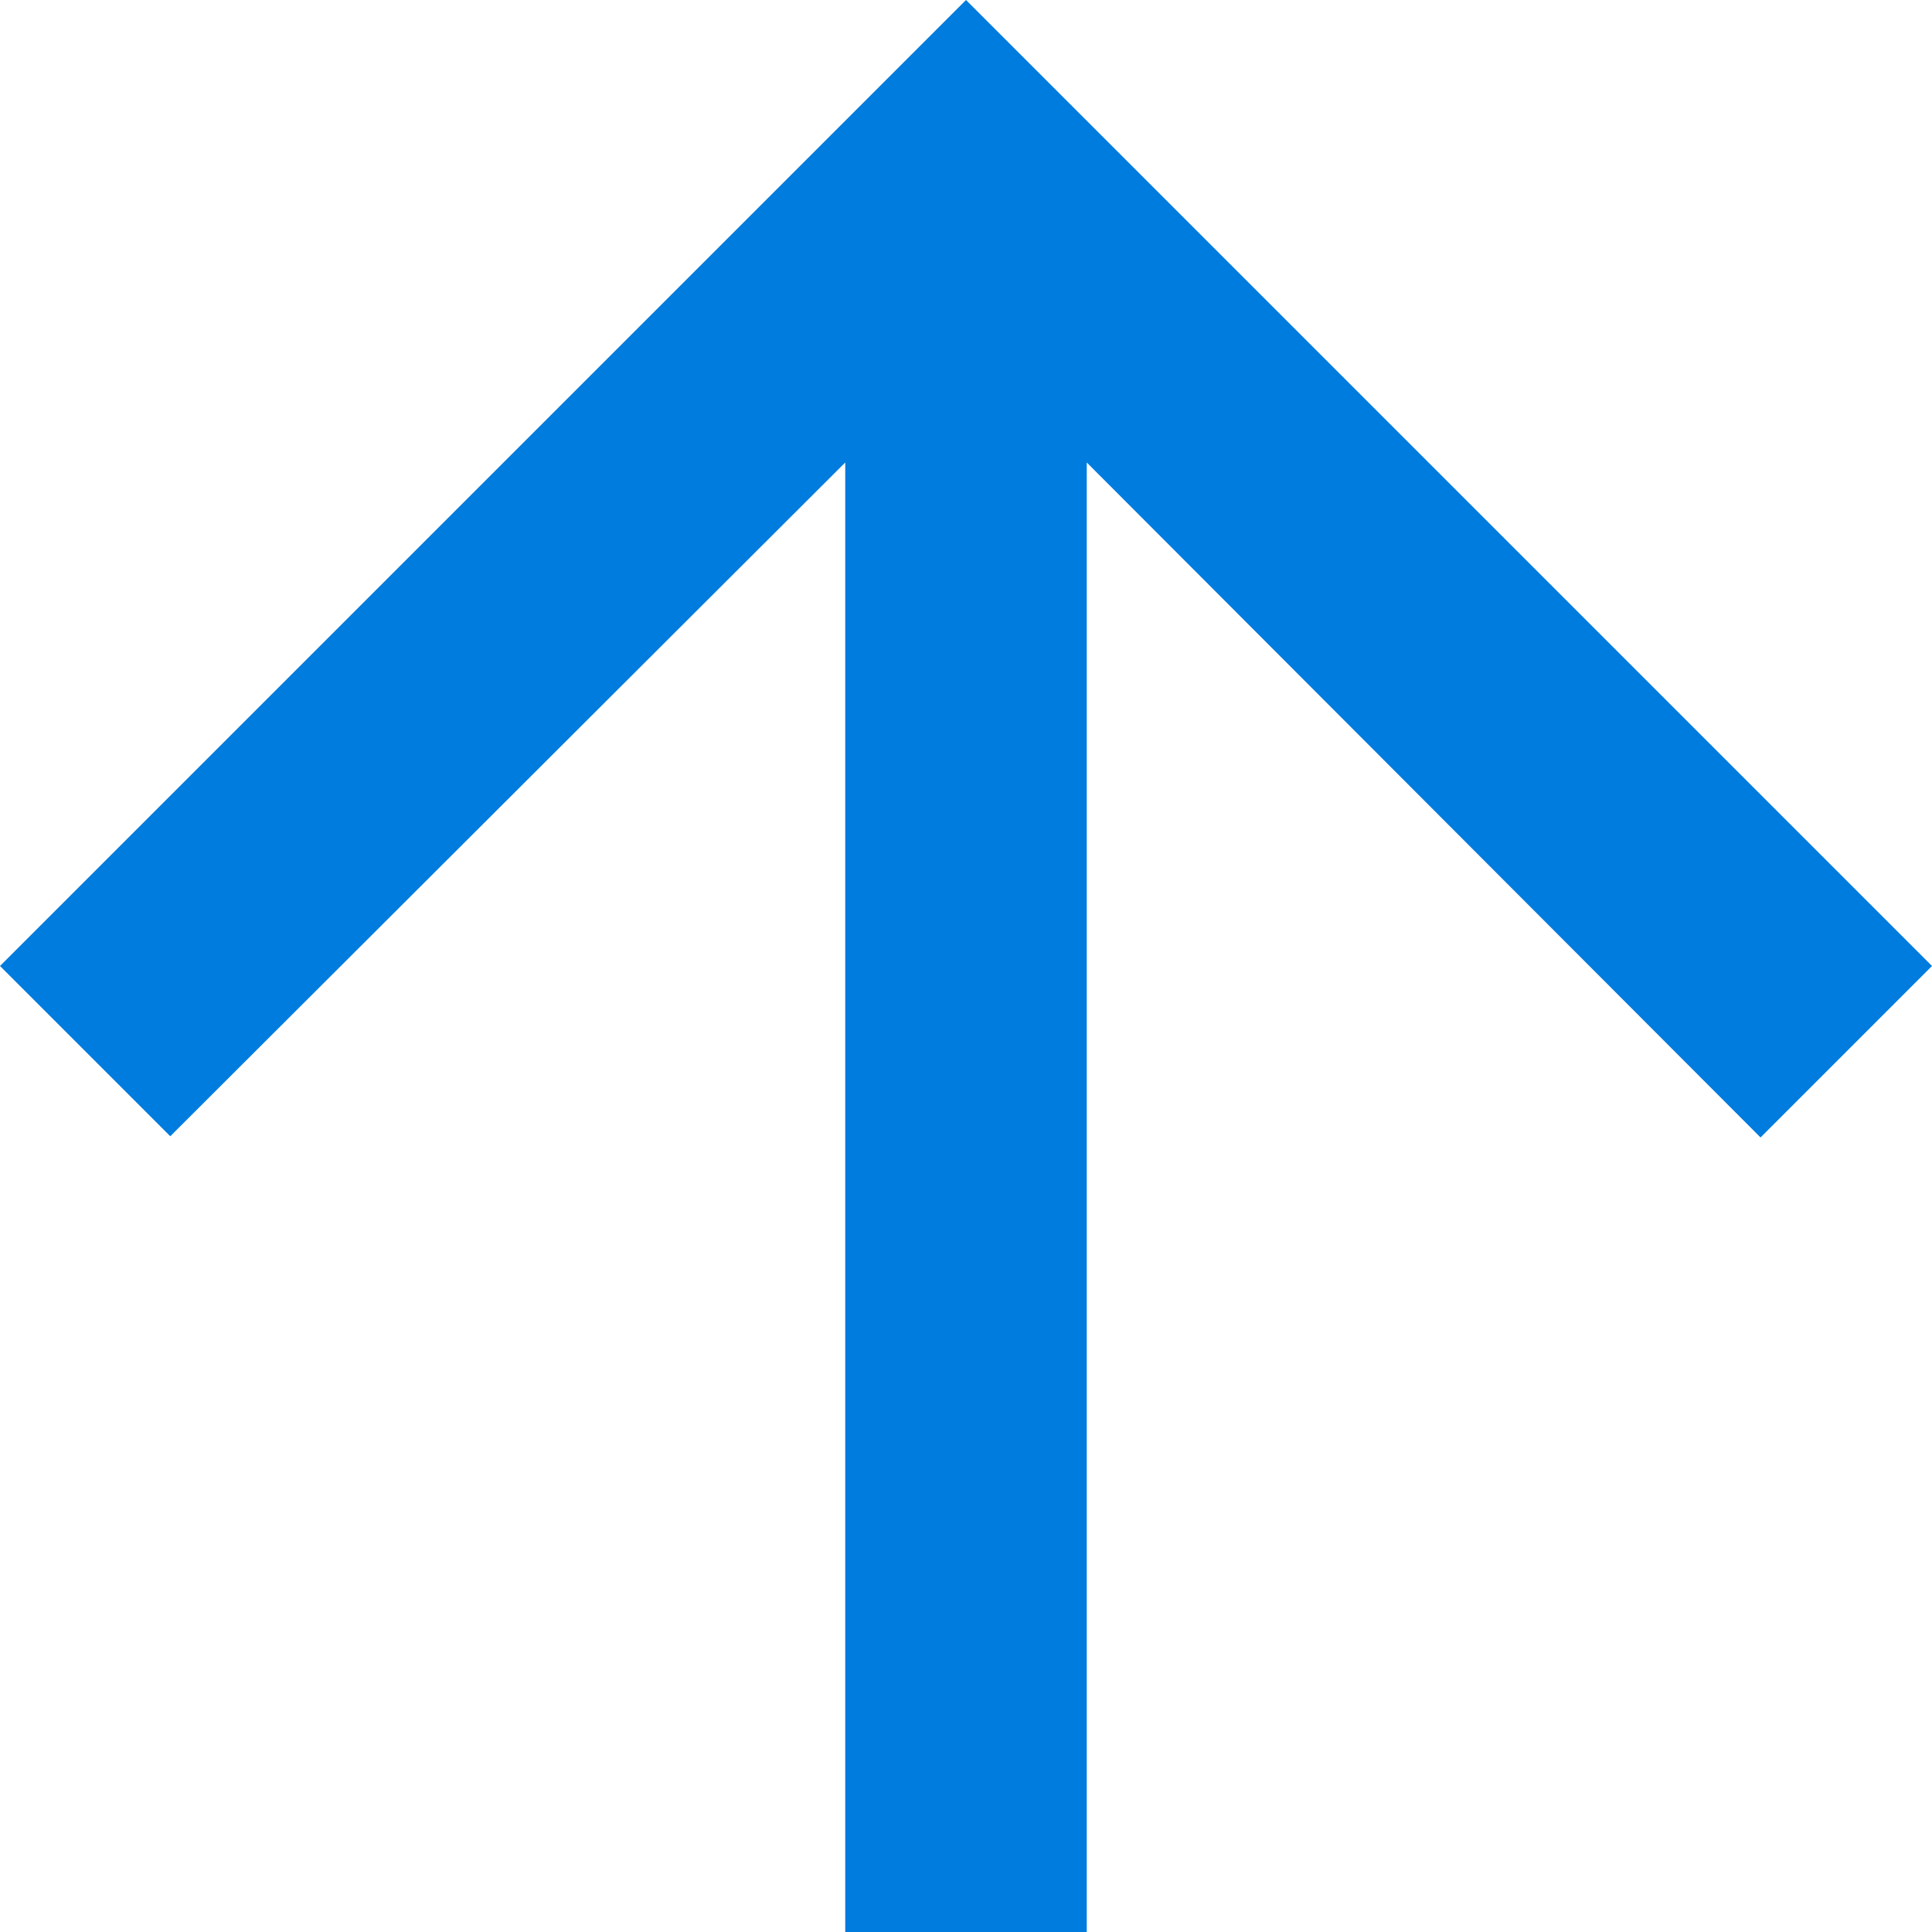
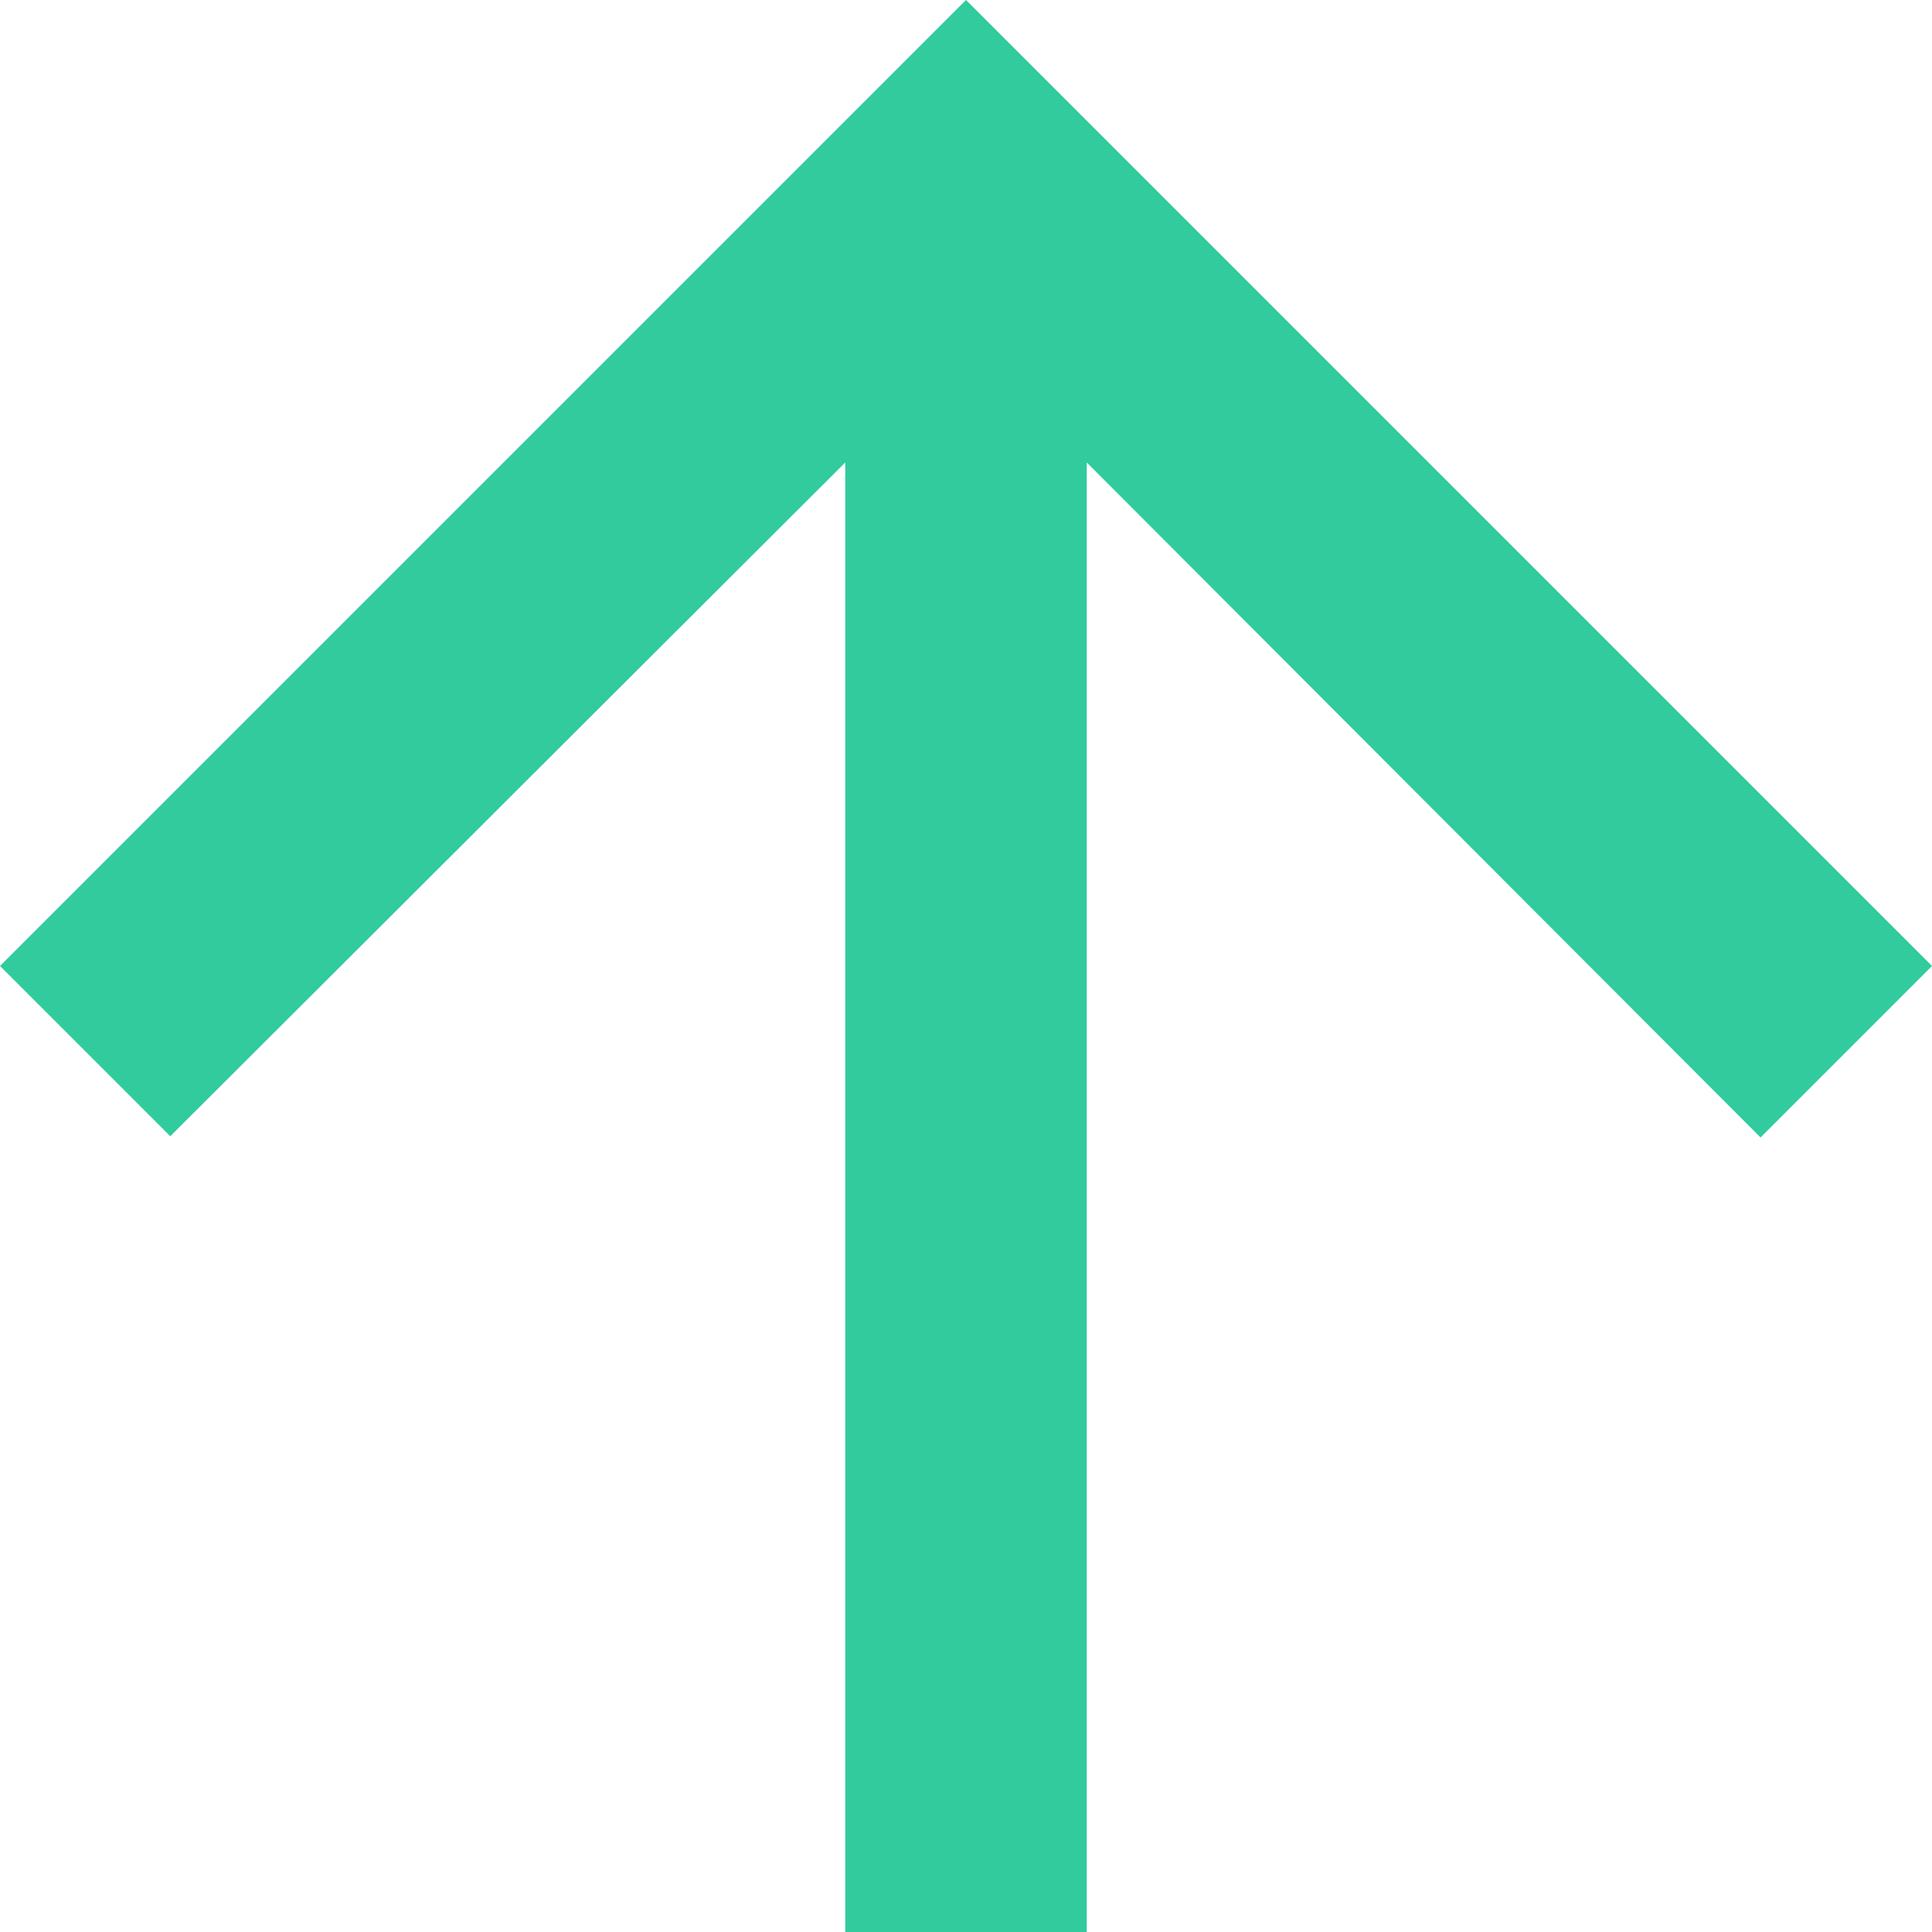
<svg xmlns="http://www.w3.org/2000/svg" width="16px" height="16px" viewBox="0 0 16 16" version="1.1">
  <g id="KyberSwap.com-" stroke="none" stroke-width="1" fill="none" fill-rule="evenodd">
    <g id="error" transform="translate(-506, -708)">
      <g id="Group-11" transform="translate(252, 683)">
        <g id="ic_arrow_upward-copy" transform="translate(250, 21)">
          <g id="Icon-24px">
            <polygon id="Shape" points="0 0 24 0 24 24 0 24" />
-             <polygon id="Shape" fill="#007BDE" points="4 12 5.41 13.41 11 7.83 11 20 13 20 13 7.83 18.58 13.42 20 12 12 4" />
+             <polygon id="Shape" fill="#31CB9E" points="4 12 5.41 13.41 11 7.83 11 20 13 20 13 7.83 18.58 13.42 20 12 12 4" />
          </g>
        </g>
      </g>
    </g>
  </g>
</svg>
